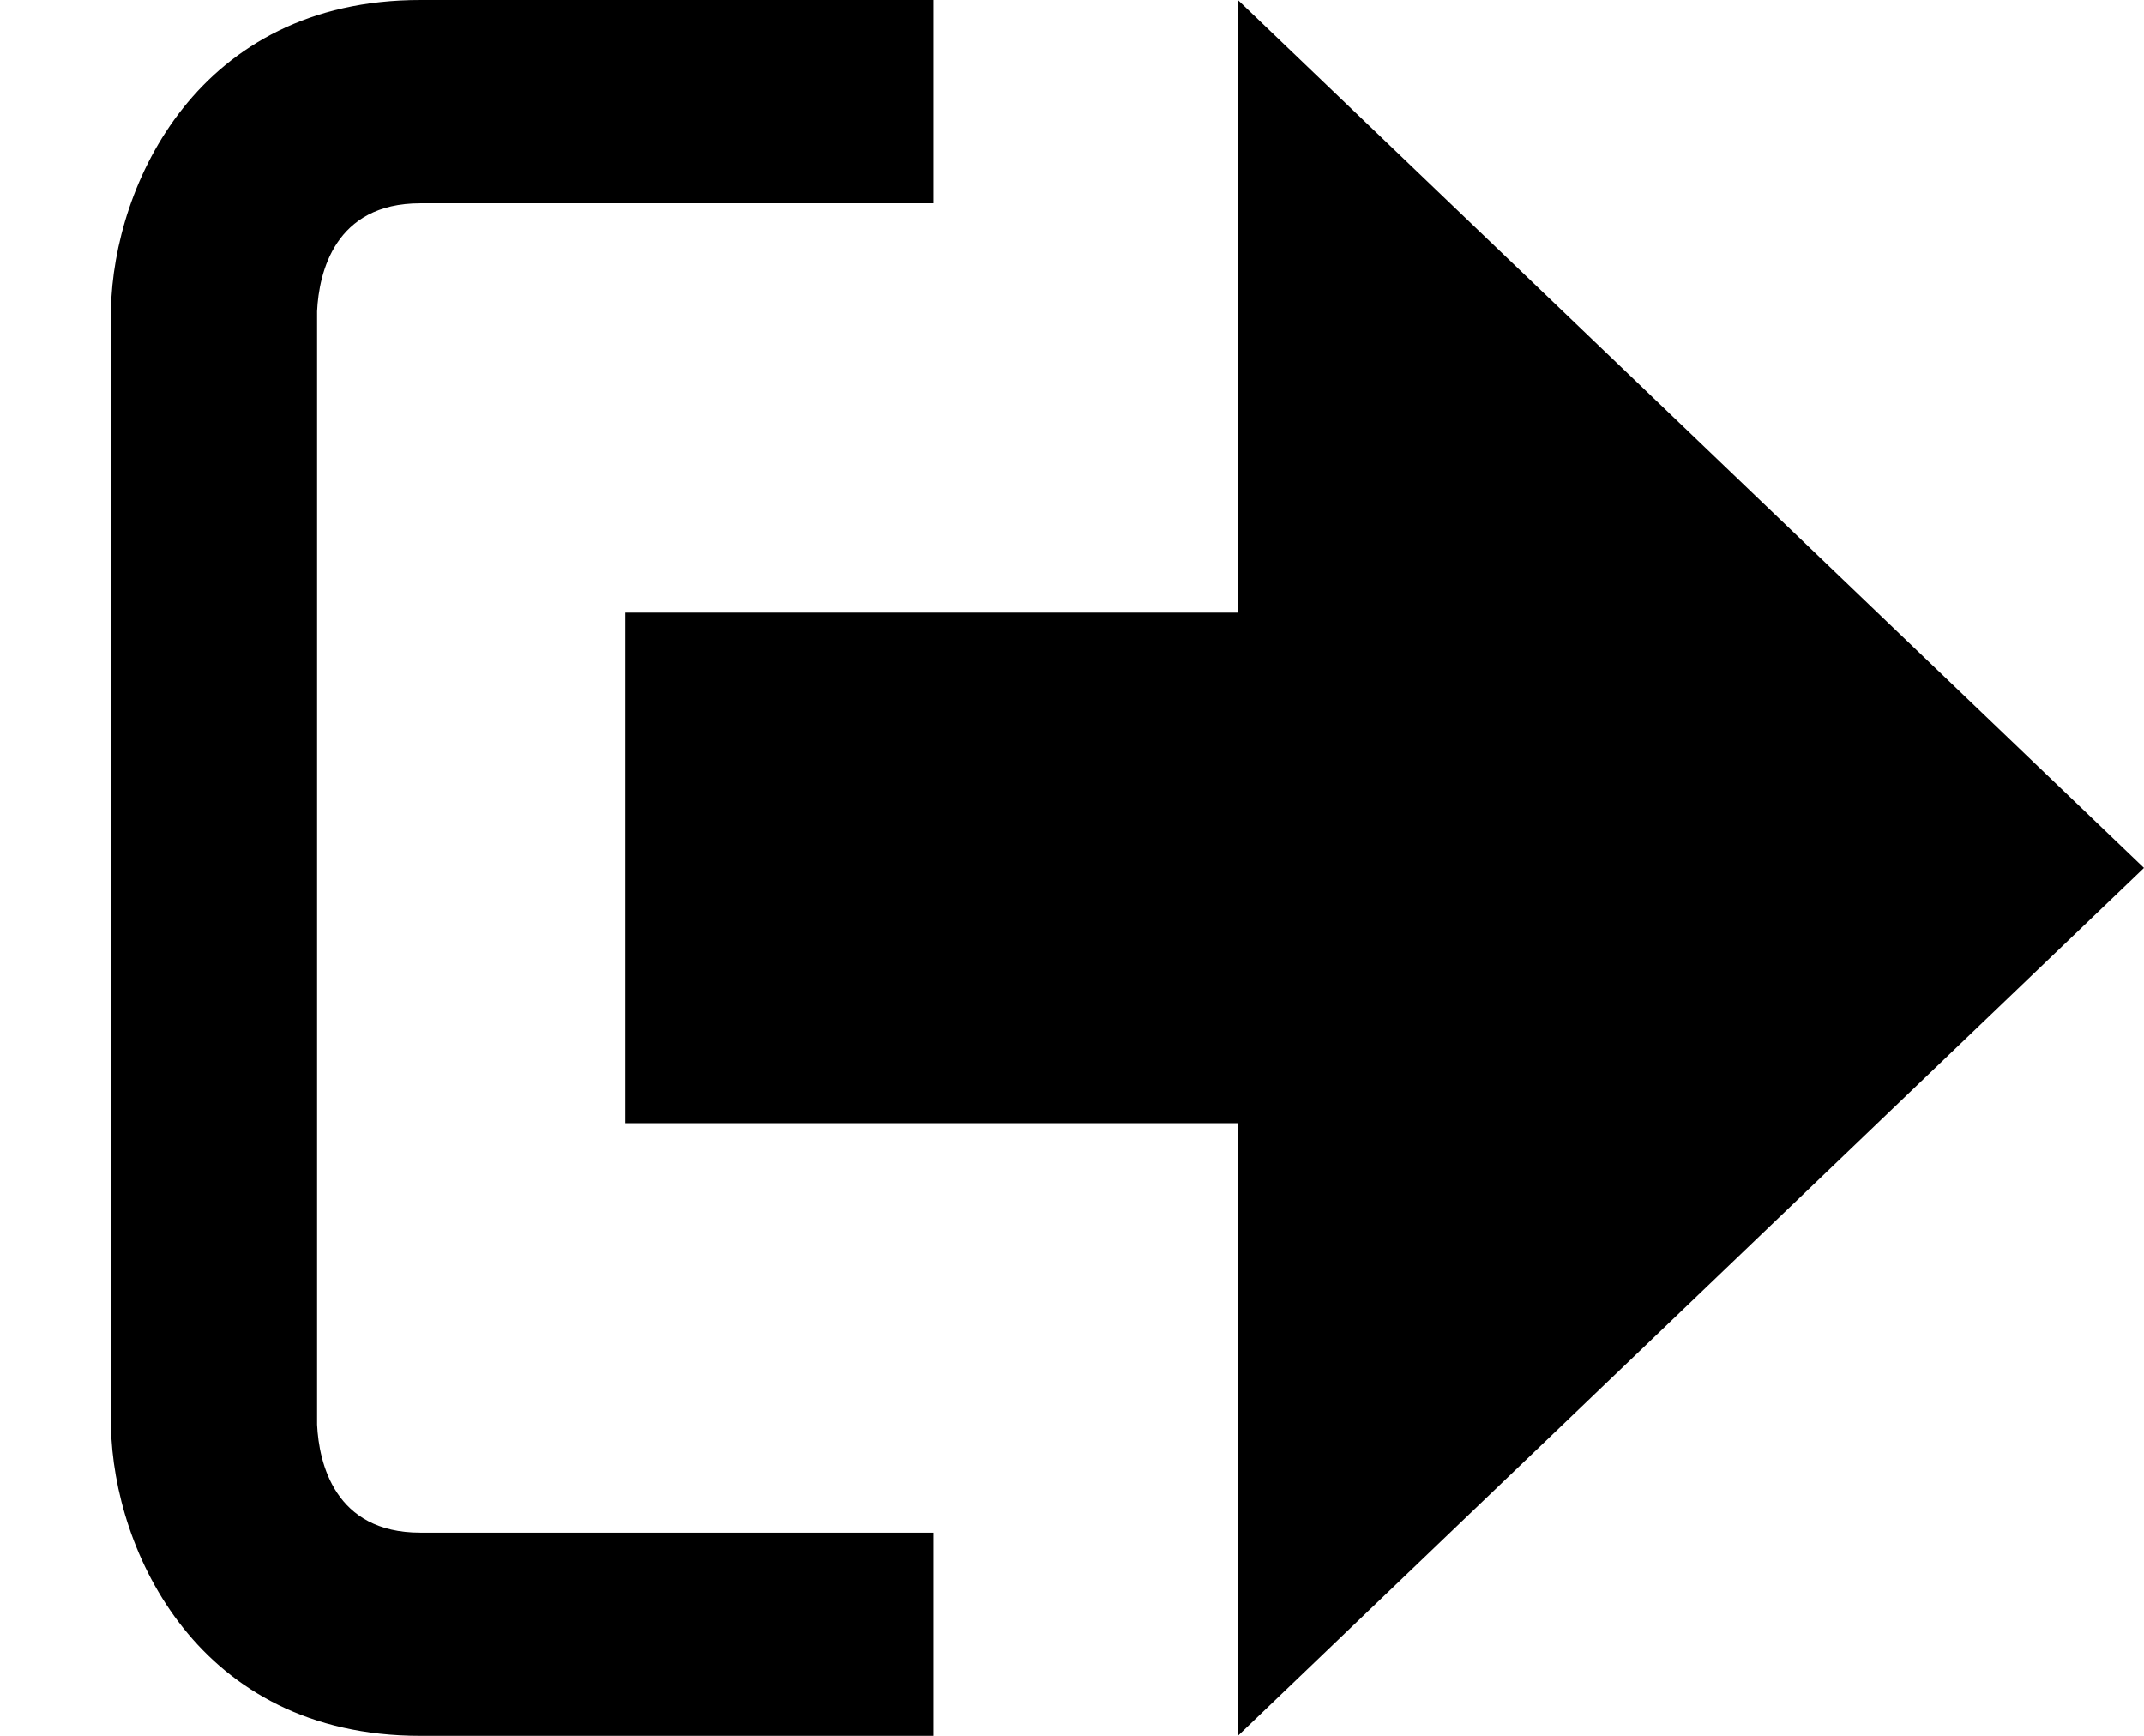
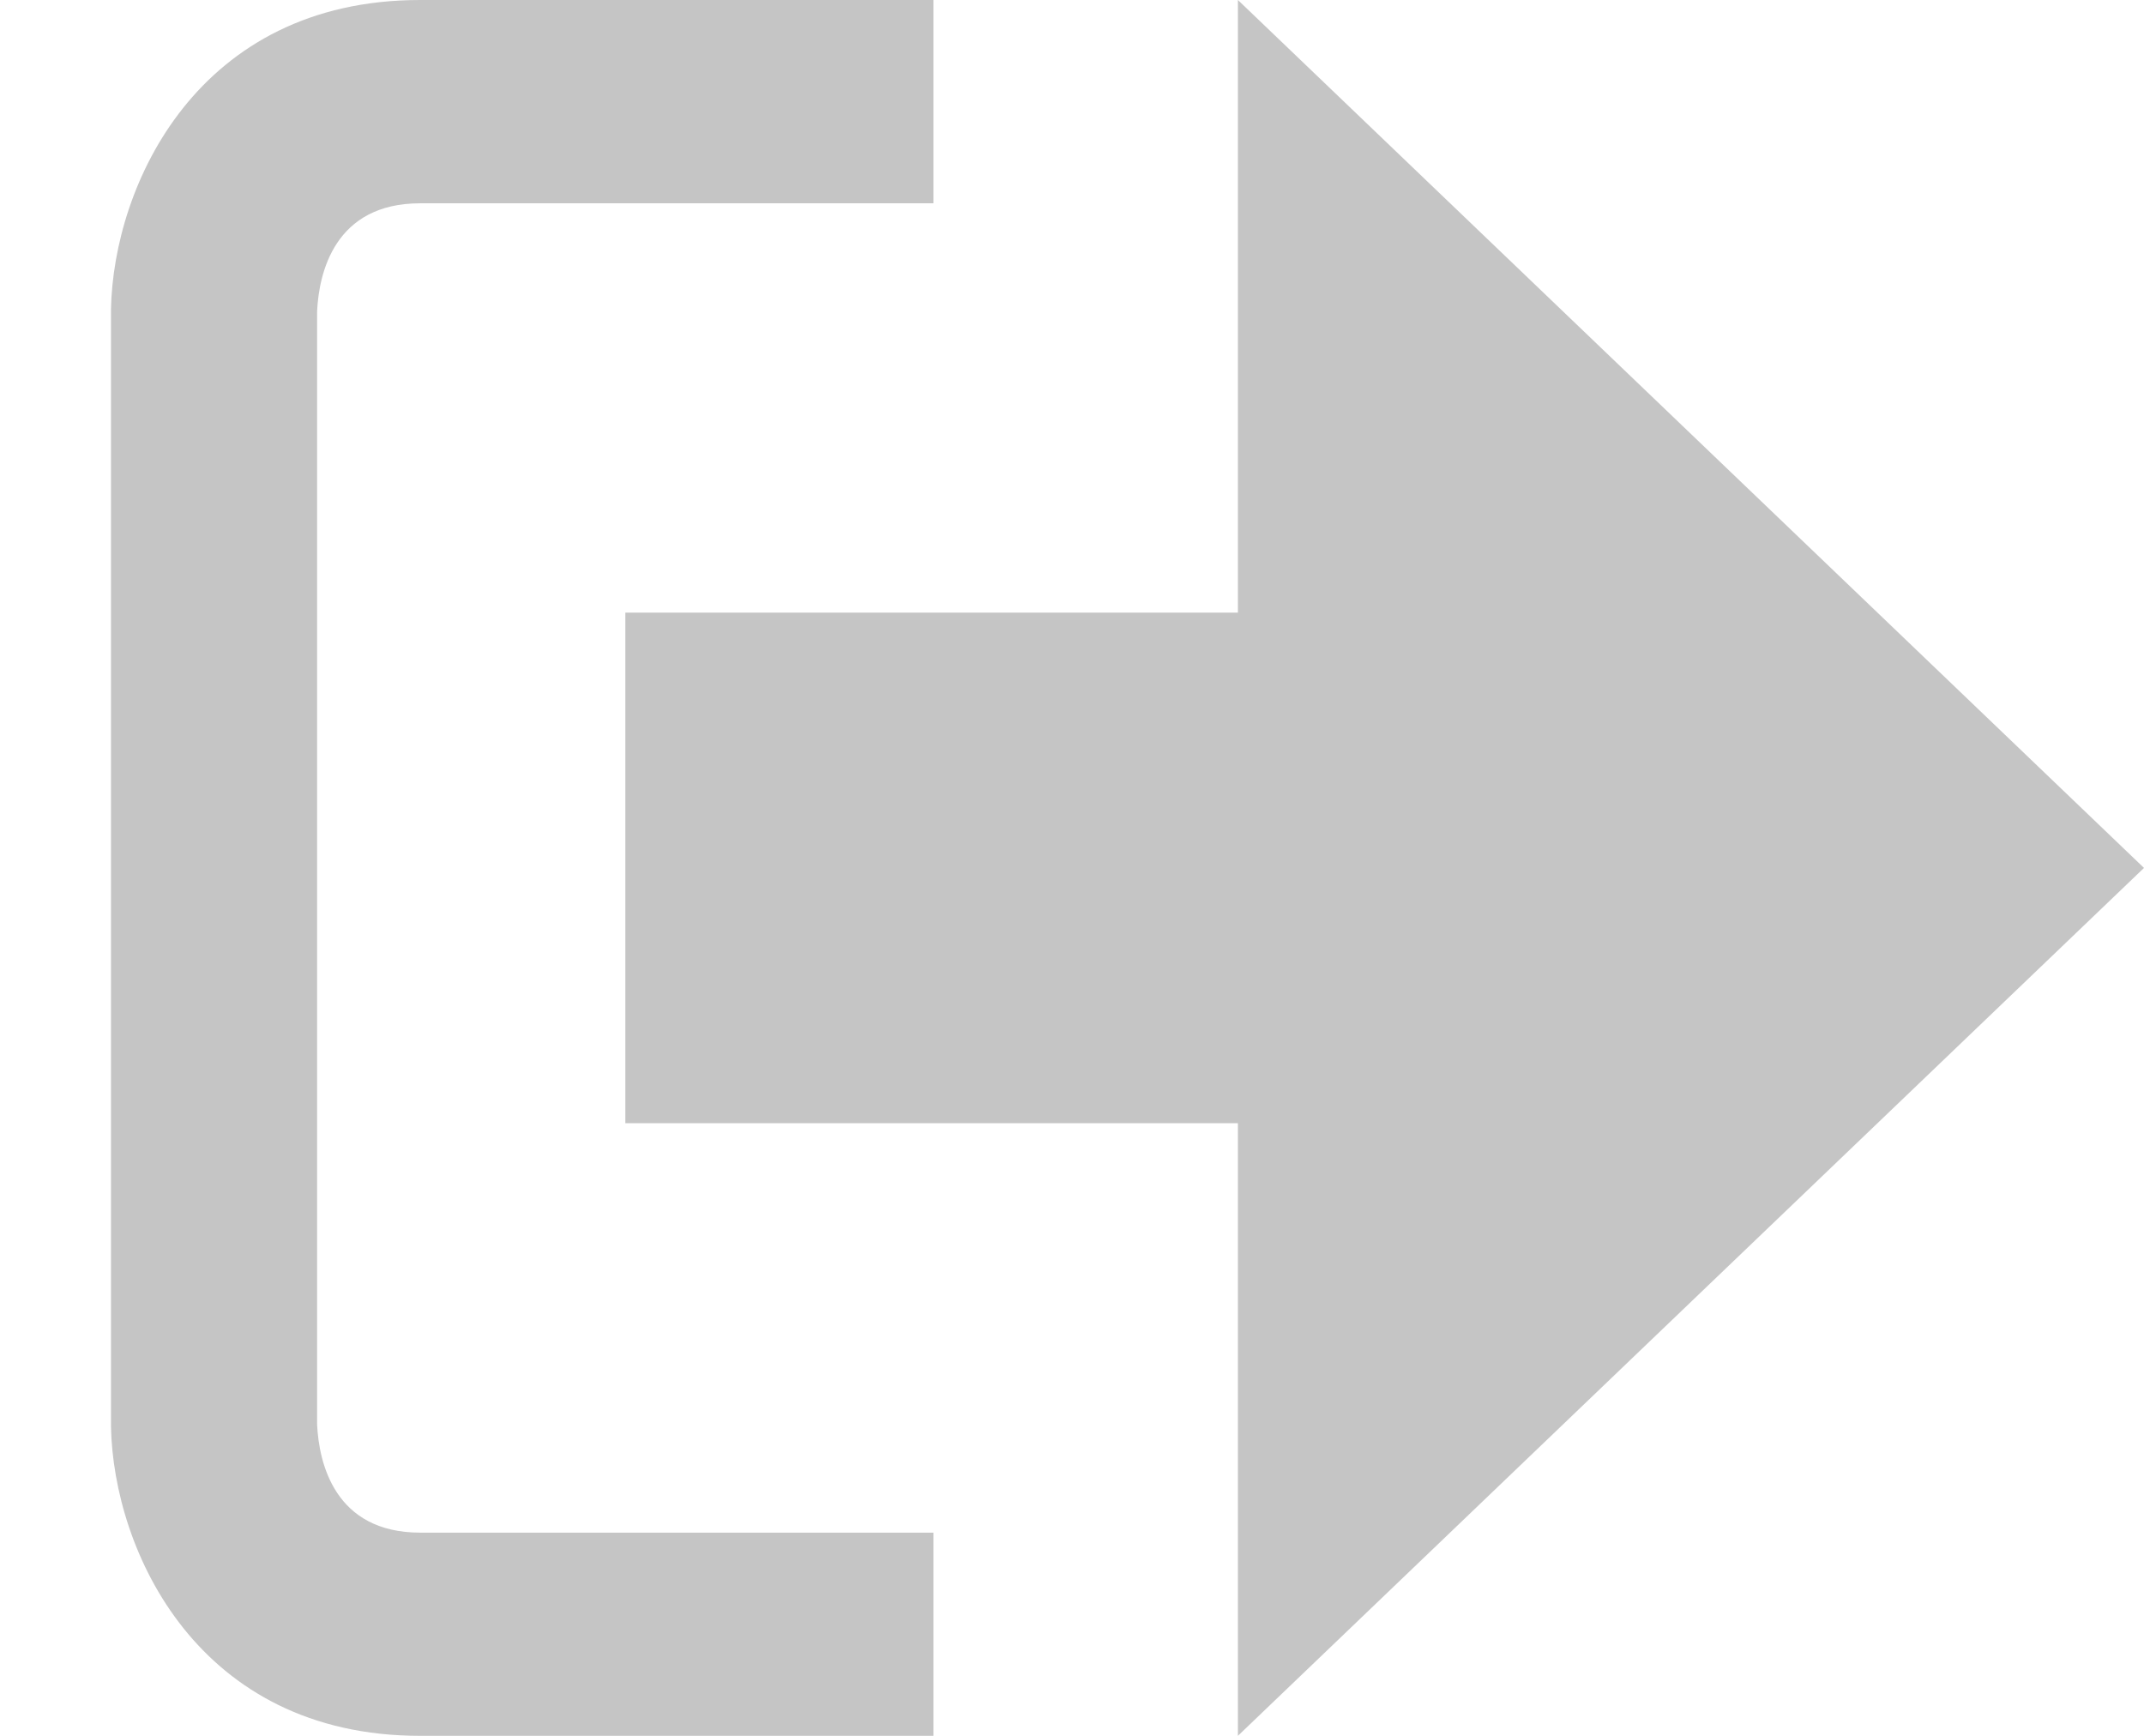
<svg xmlns="http://www.w3.org/2000/svg" width="21" height="17" viewBox="0 0 21 17">
-   <g>
-     <path d="M21 8.5L12.125 0v6h-6v5h6v6z" />
-     <path d="M3.106 13.952V3.048c.018-.376.171-1.057 1.01-1.057h5.027V0H4.116C1.938 0 1.112 1.81 1.087 3.027v10.946C1.112 15.189 1.938 17 4.116 17h5.027v-1.99H4.116c-.839 0-.992-.683-1.01-1.058z" />
+   <g fill="#c5c5c5">
+     <path fill="#c5c5c5" d="M21 8.5L12.125 0v6h-6v5h6v6z" />
+     <path fill="#c5c5c5" d="M3.106 13.952V3.048c.018-.376.171-1.057 1.01-1.057h5.027V0H4.116C1.938 0 1.112 1.81 1.087 3.027v10.946C1.112 15.189 1.938 17 4.116 17h5.027v-1.99H4.116c-.839 0-.992-.683-1.01-1.058z" />
  </g>
</svg>
